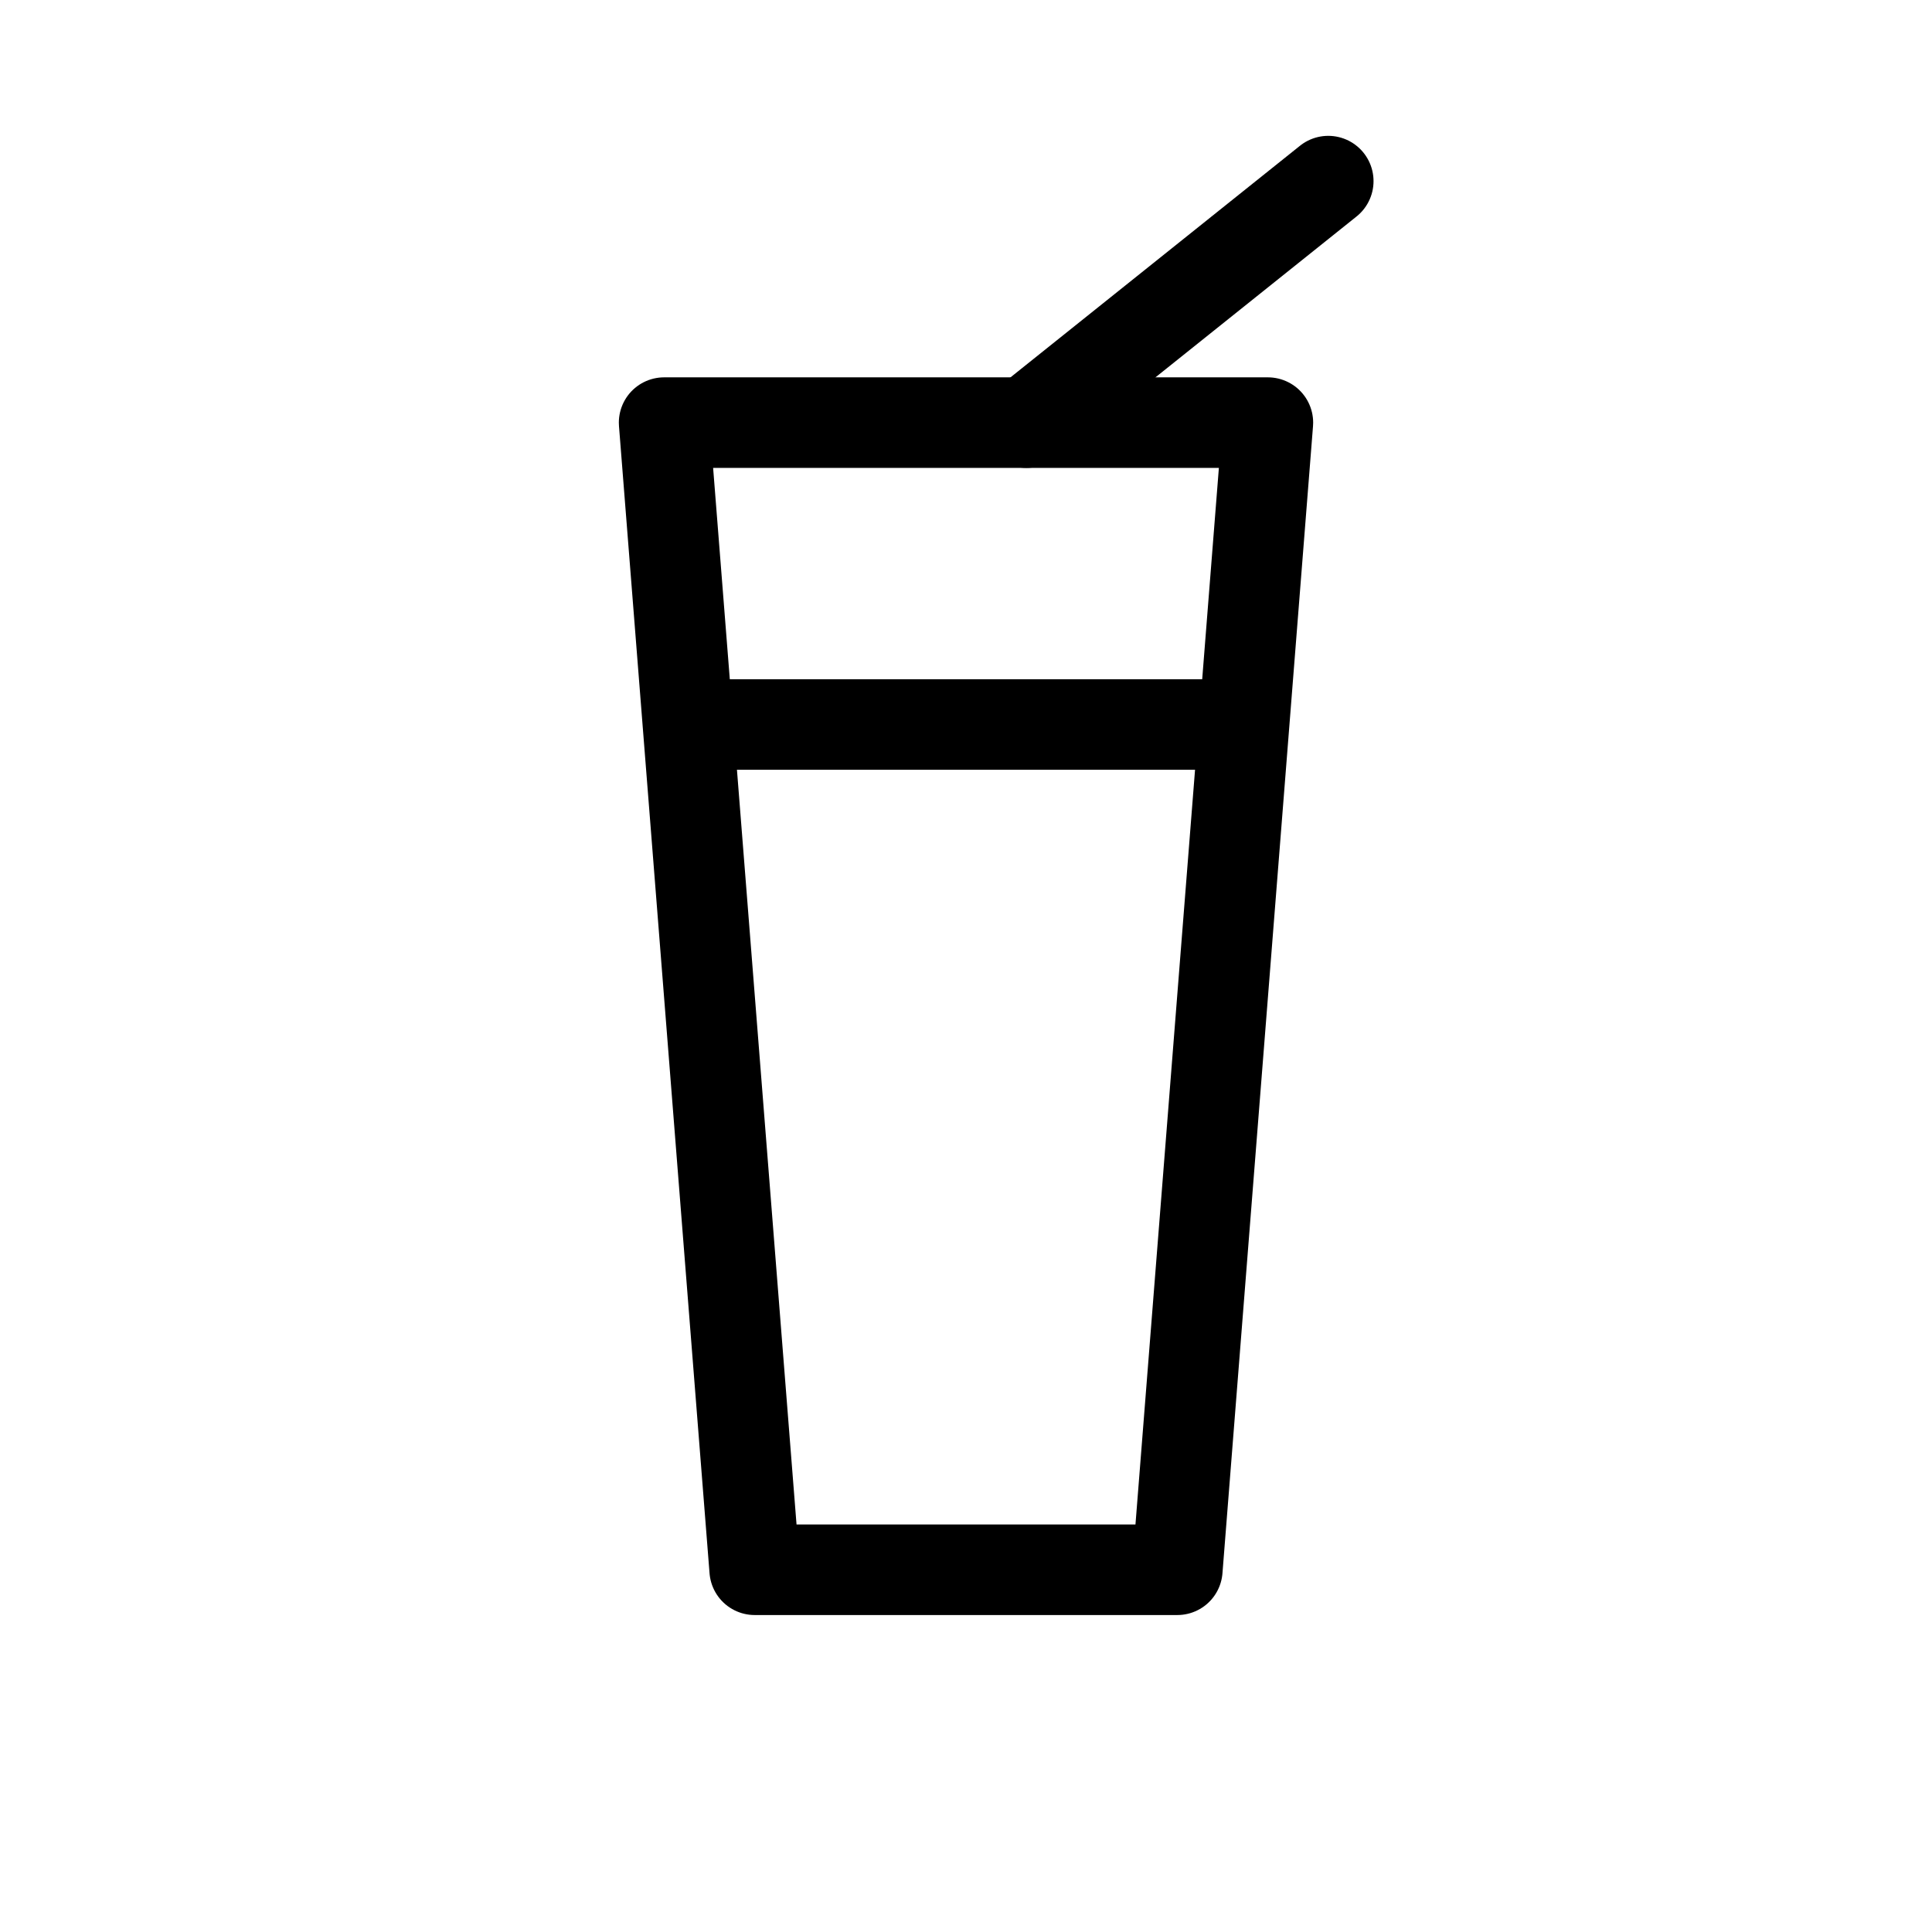
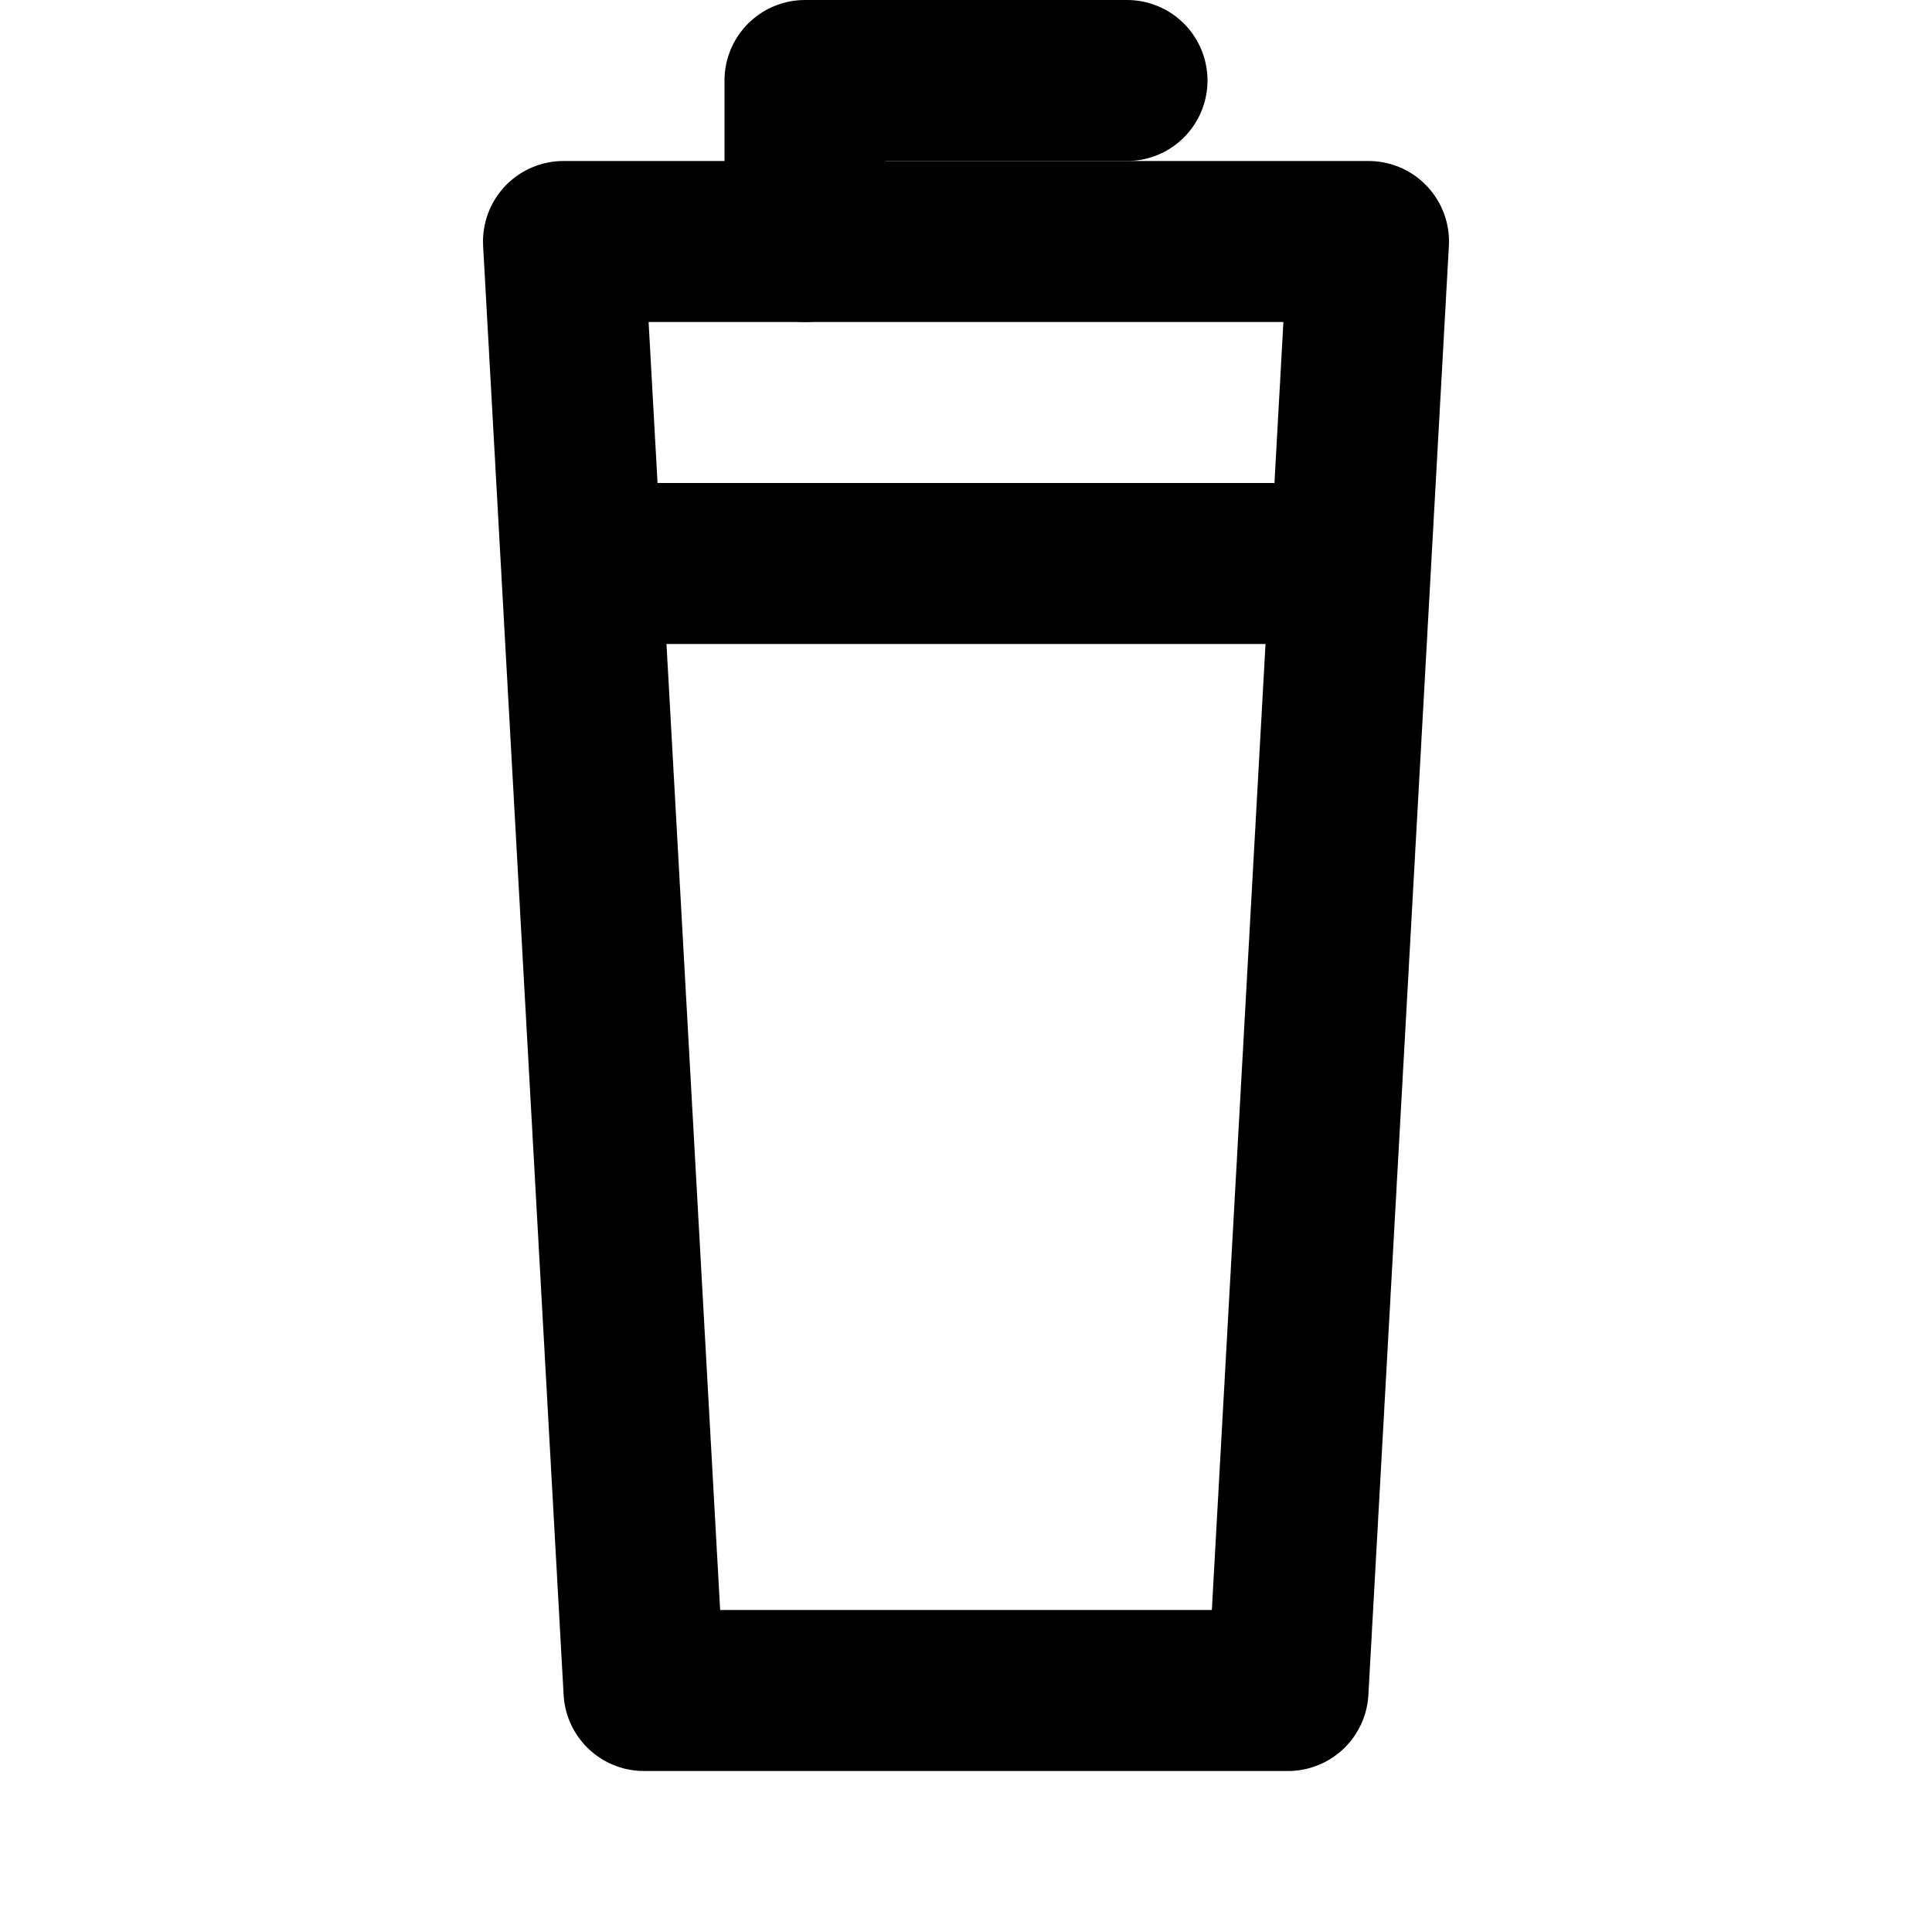
- <svg xmlns="http://www.w3.org/2000/svg" viewBox="0 0 64 64" fill="none">
-   <g stroke="currentColor" stroke-width="3" stroke-linecap="round" stroke-linejoin="round">
-     <path d="M22 14h20l-3 38H25L22 14Z" />
-     <path d="M24 24h16" />
-     <path d="M34 14l10-8" />
-   </g>
+ <svg xmlns="http://www.w3.org/2000/svg" viewBox="0 0 24 24" fill="none" stroke="currentColor" stroke-width="2" stroke-linecap="round" stroke-linejoin="round">
+   <path d="M7 3h10l-1 18H8L7 3Z" />
+   <path d="M8 7h8M10 3V1h4" />
</svg>
